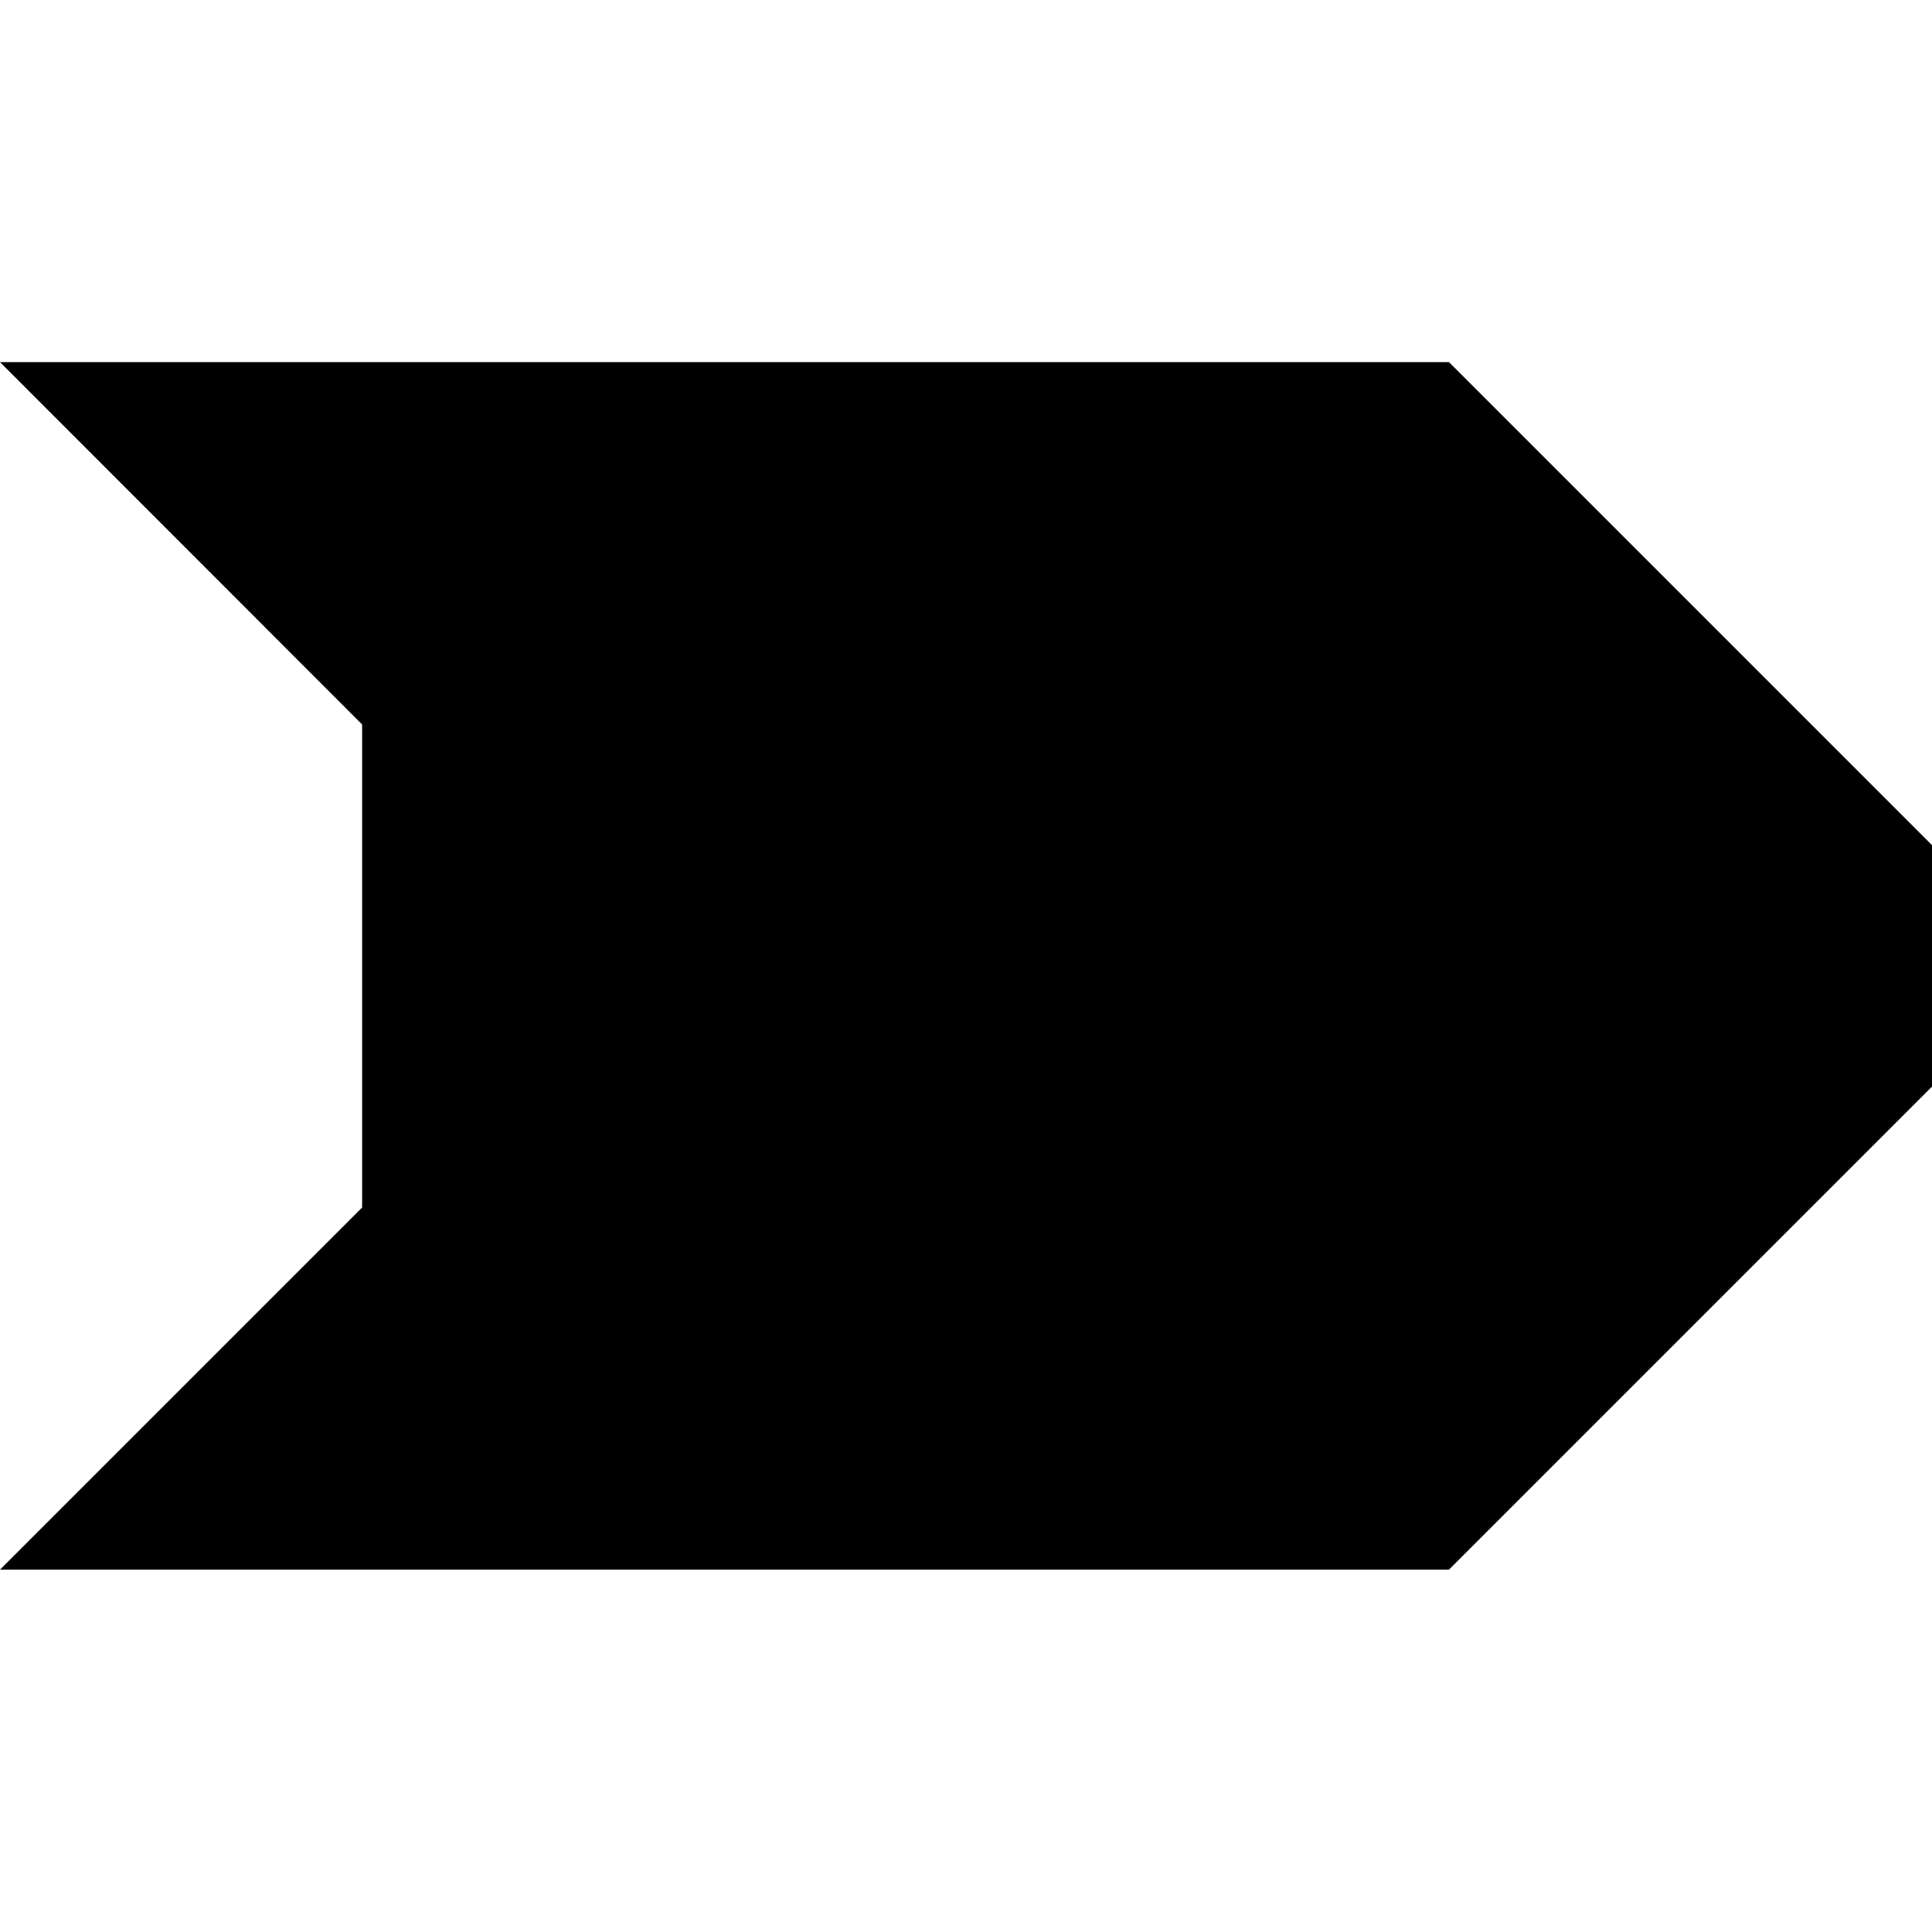
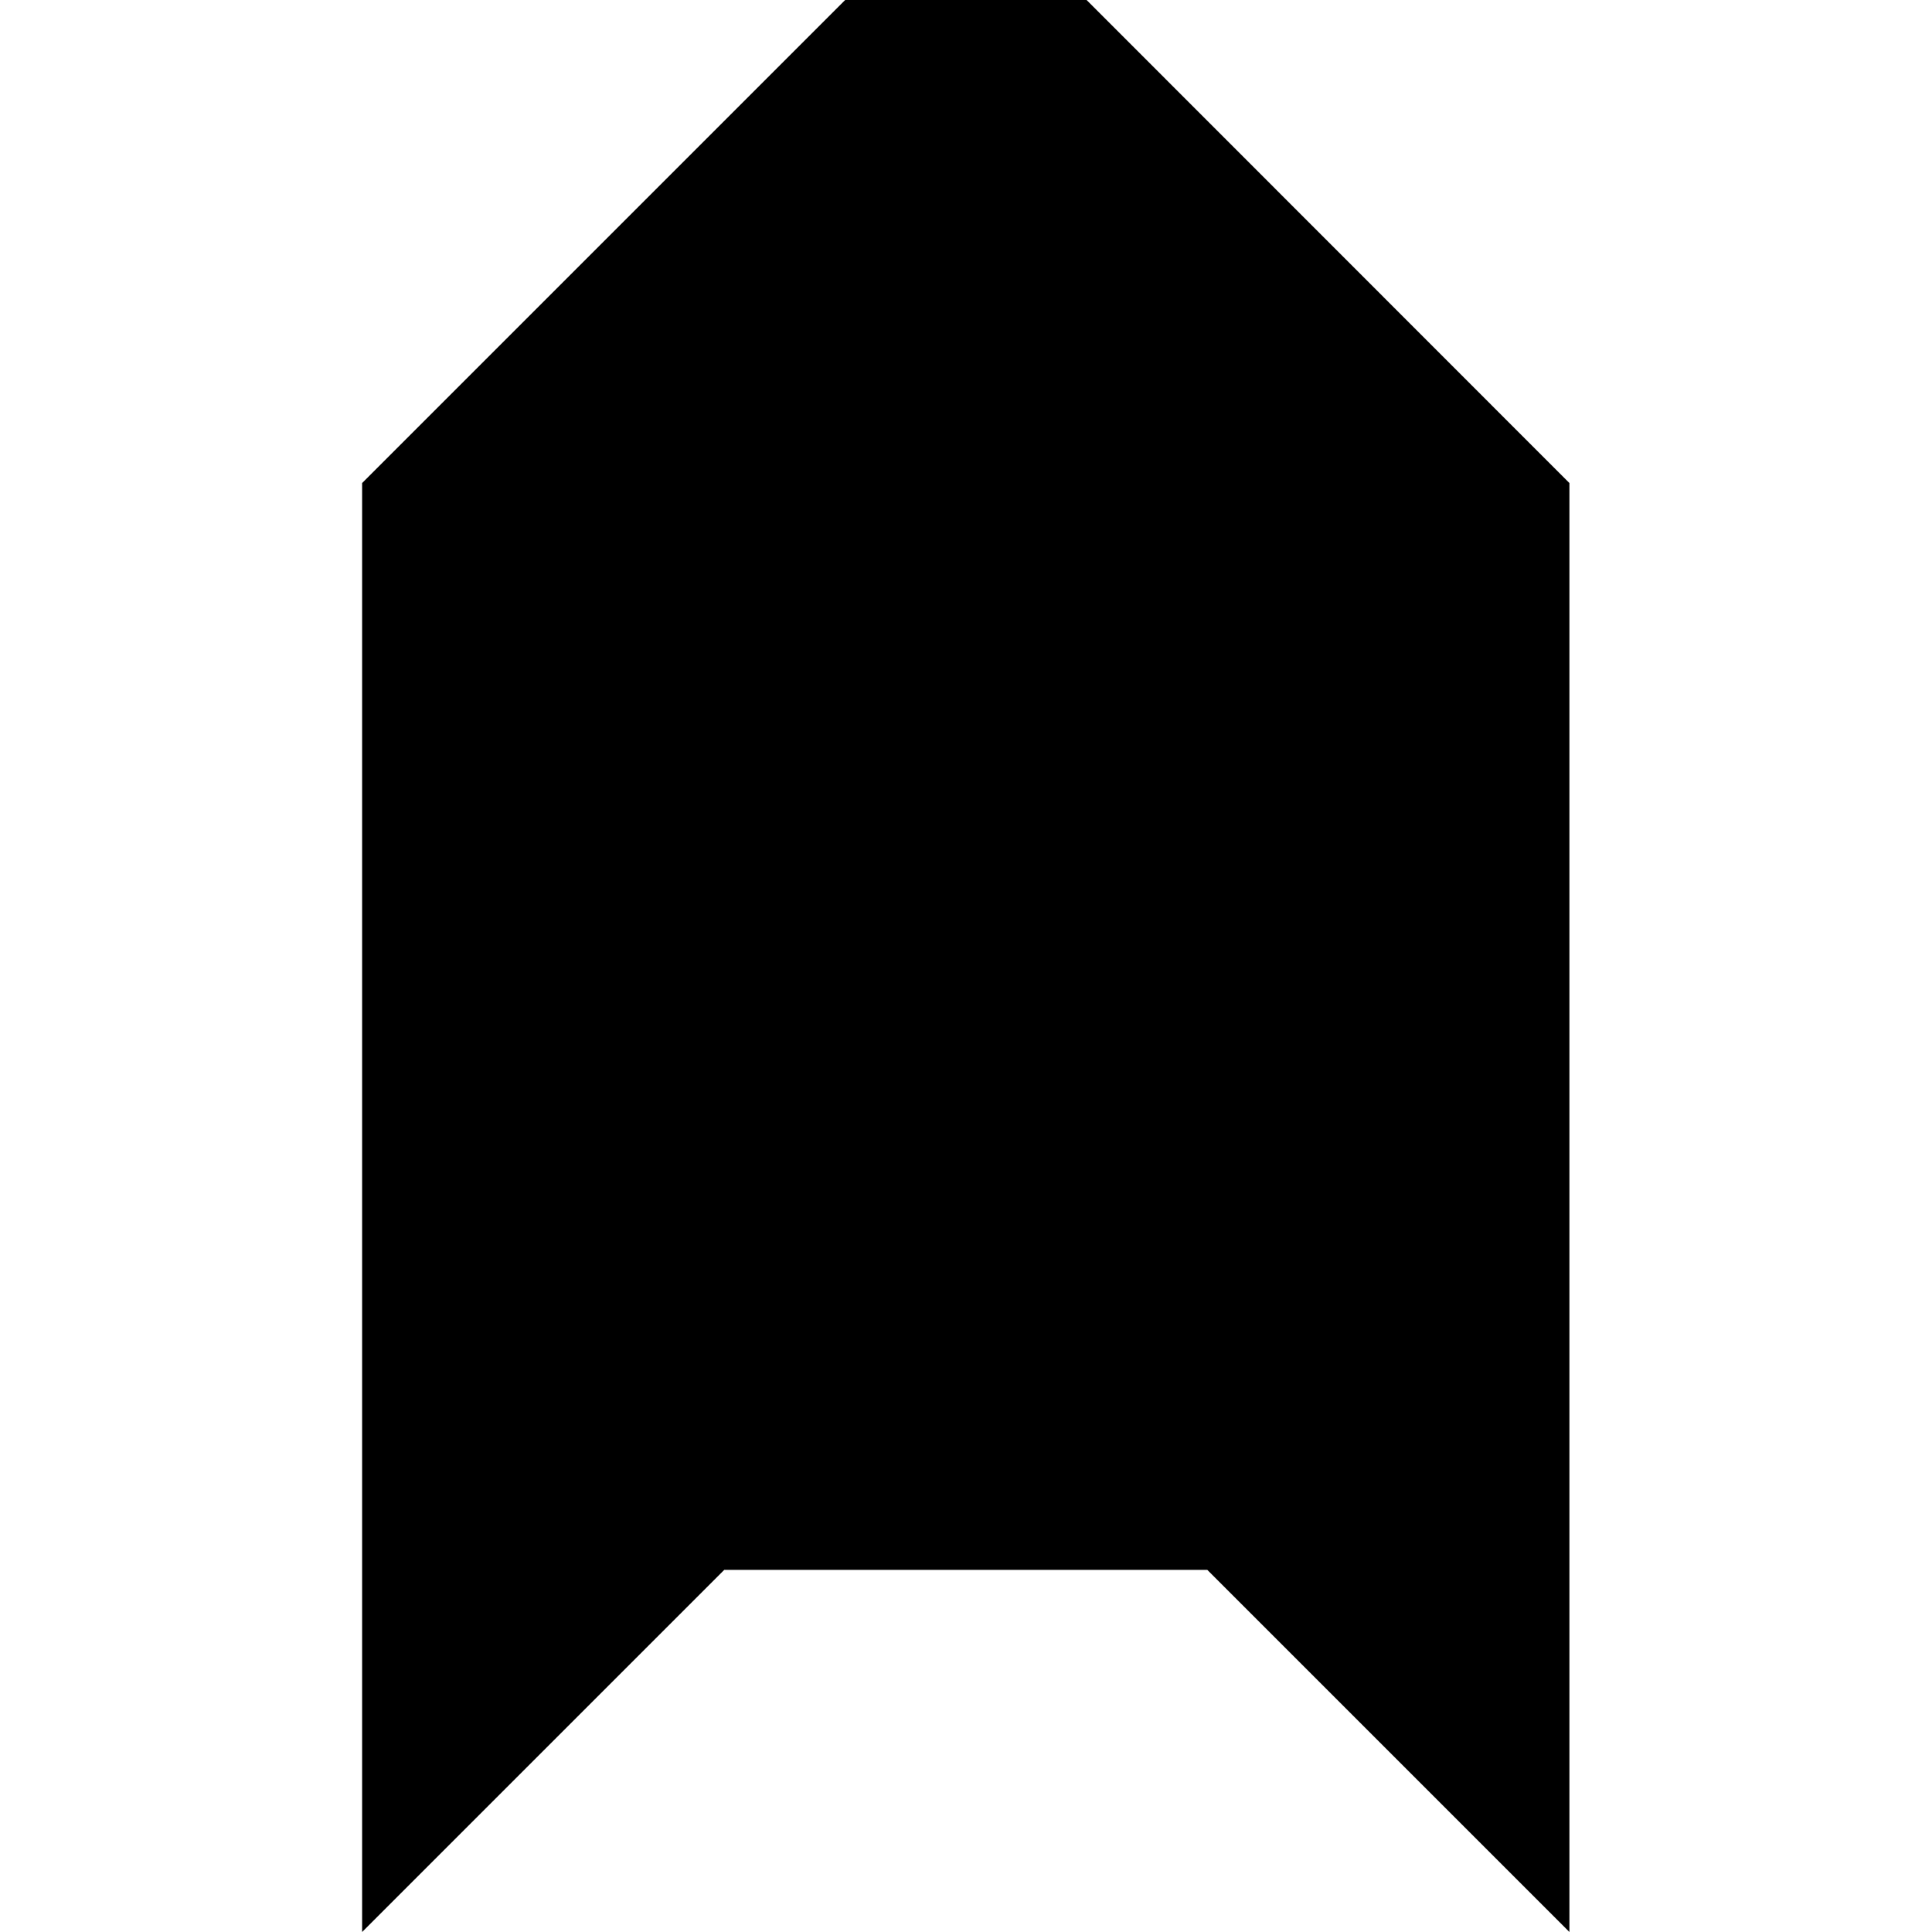
<svg xmlns="http://www.w3.org/2000/svg" width="32" height="32" viewBox="0 0 8.467 8.467" version="1.1" id="svg5">
  <defs id="defs2" />
  <g id="layer1">
-     <path style="fill:#000000;stroke:none;stroke-width:0.265px;stroke-linecap:butt;stroke-linejoin:miter;stroke-opacity:1;fill-opacity:1" d="M 0,1.587 1.587,3.175 V 5.292 L 0,6.879 H 6.35 L 8.467,4.762 V 3.704 L 6.35,1.587 Z" id="path3952" />
+     <path style="fill:#000000;fill-opacity:1;stroke:none;stroke-width:0.265px;stroke-linecap:butt;stroke-linejoin:miter;stroke-opacity:1" d="m 1.587,8.467 1.587,-1.587 h 2.117 l 1.587,1.587 V 2.117 L 4.762,0 H 3.704 L 1.587,2.117 Z" id="path3952" />
  </g>
</svg>
